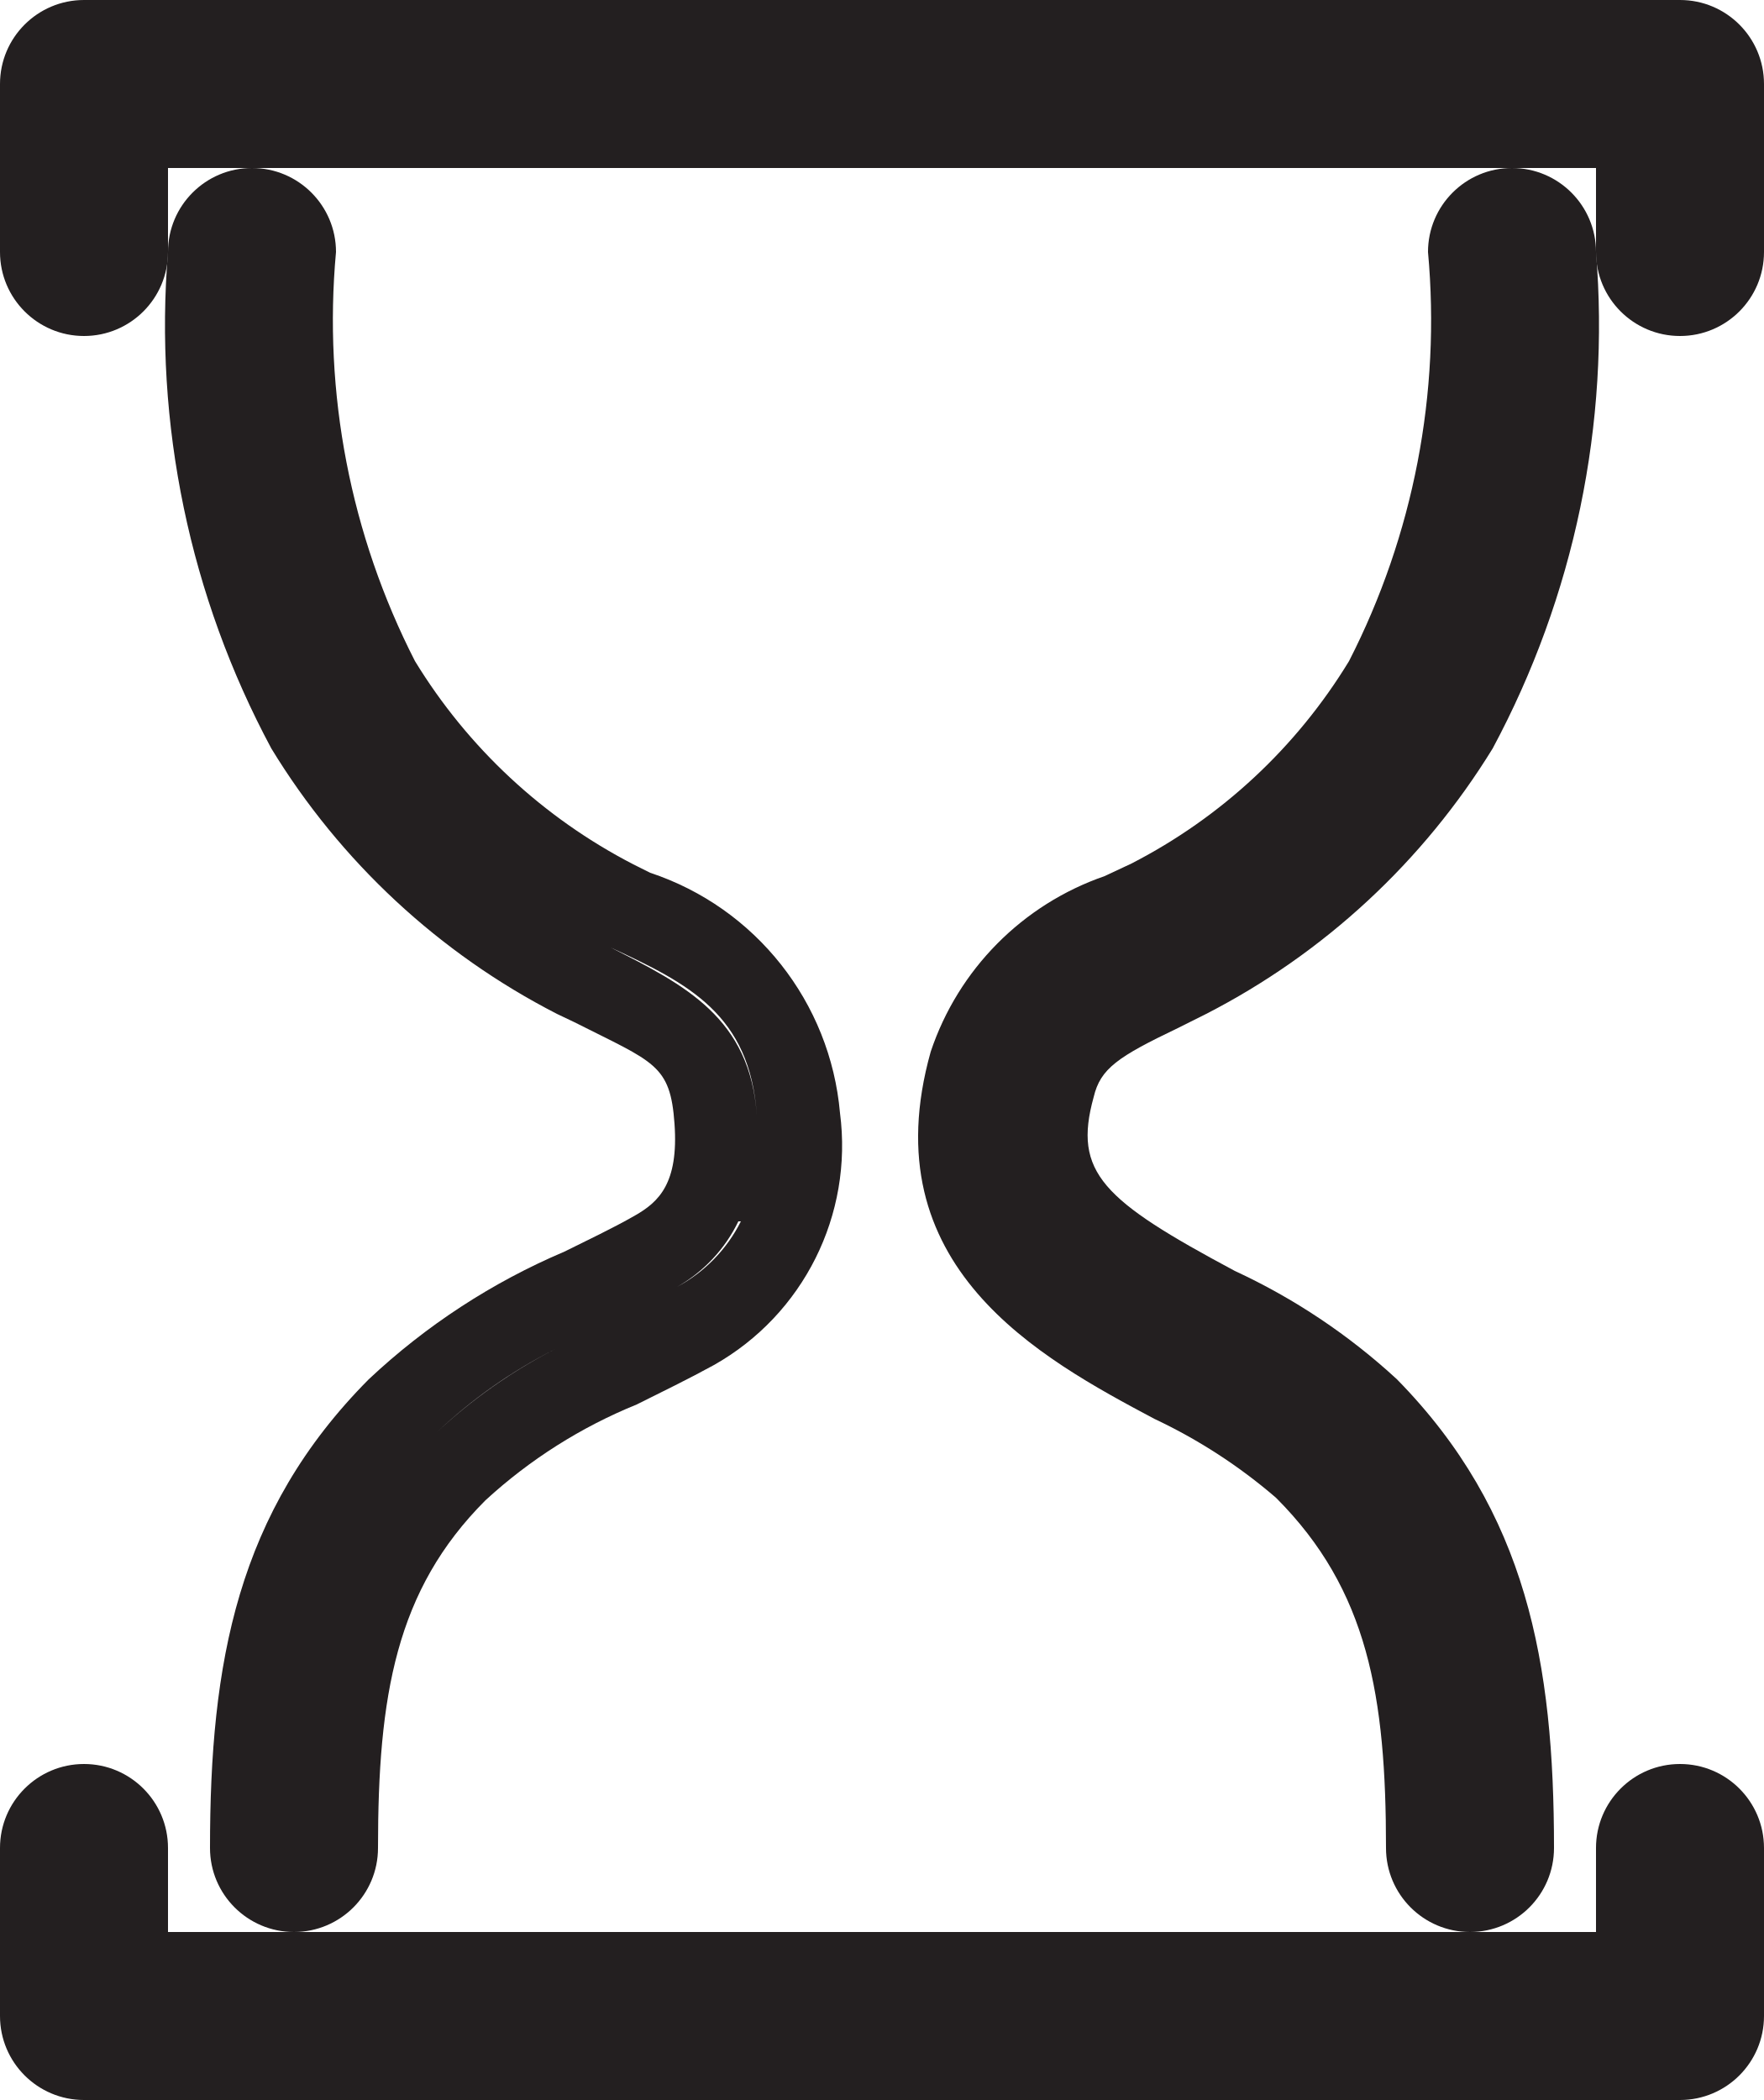
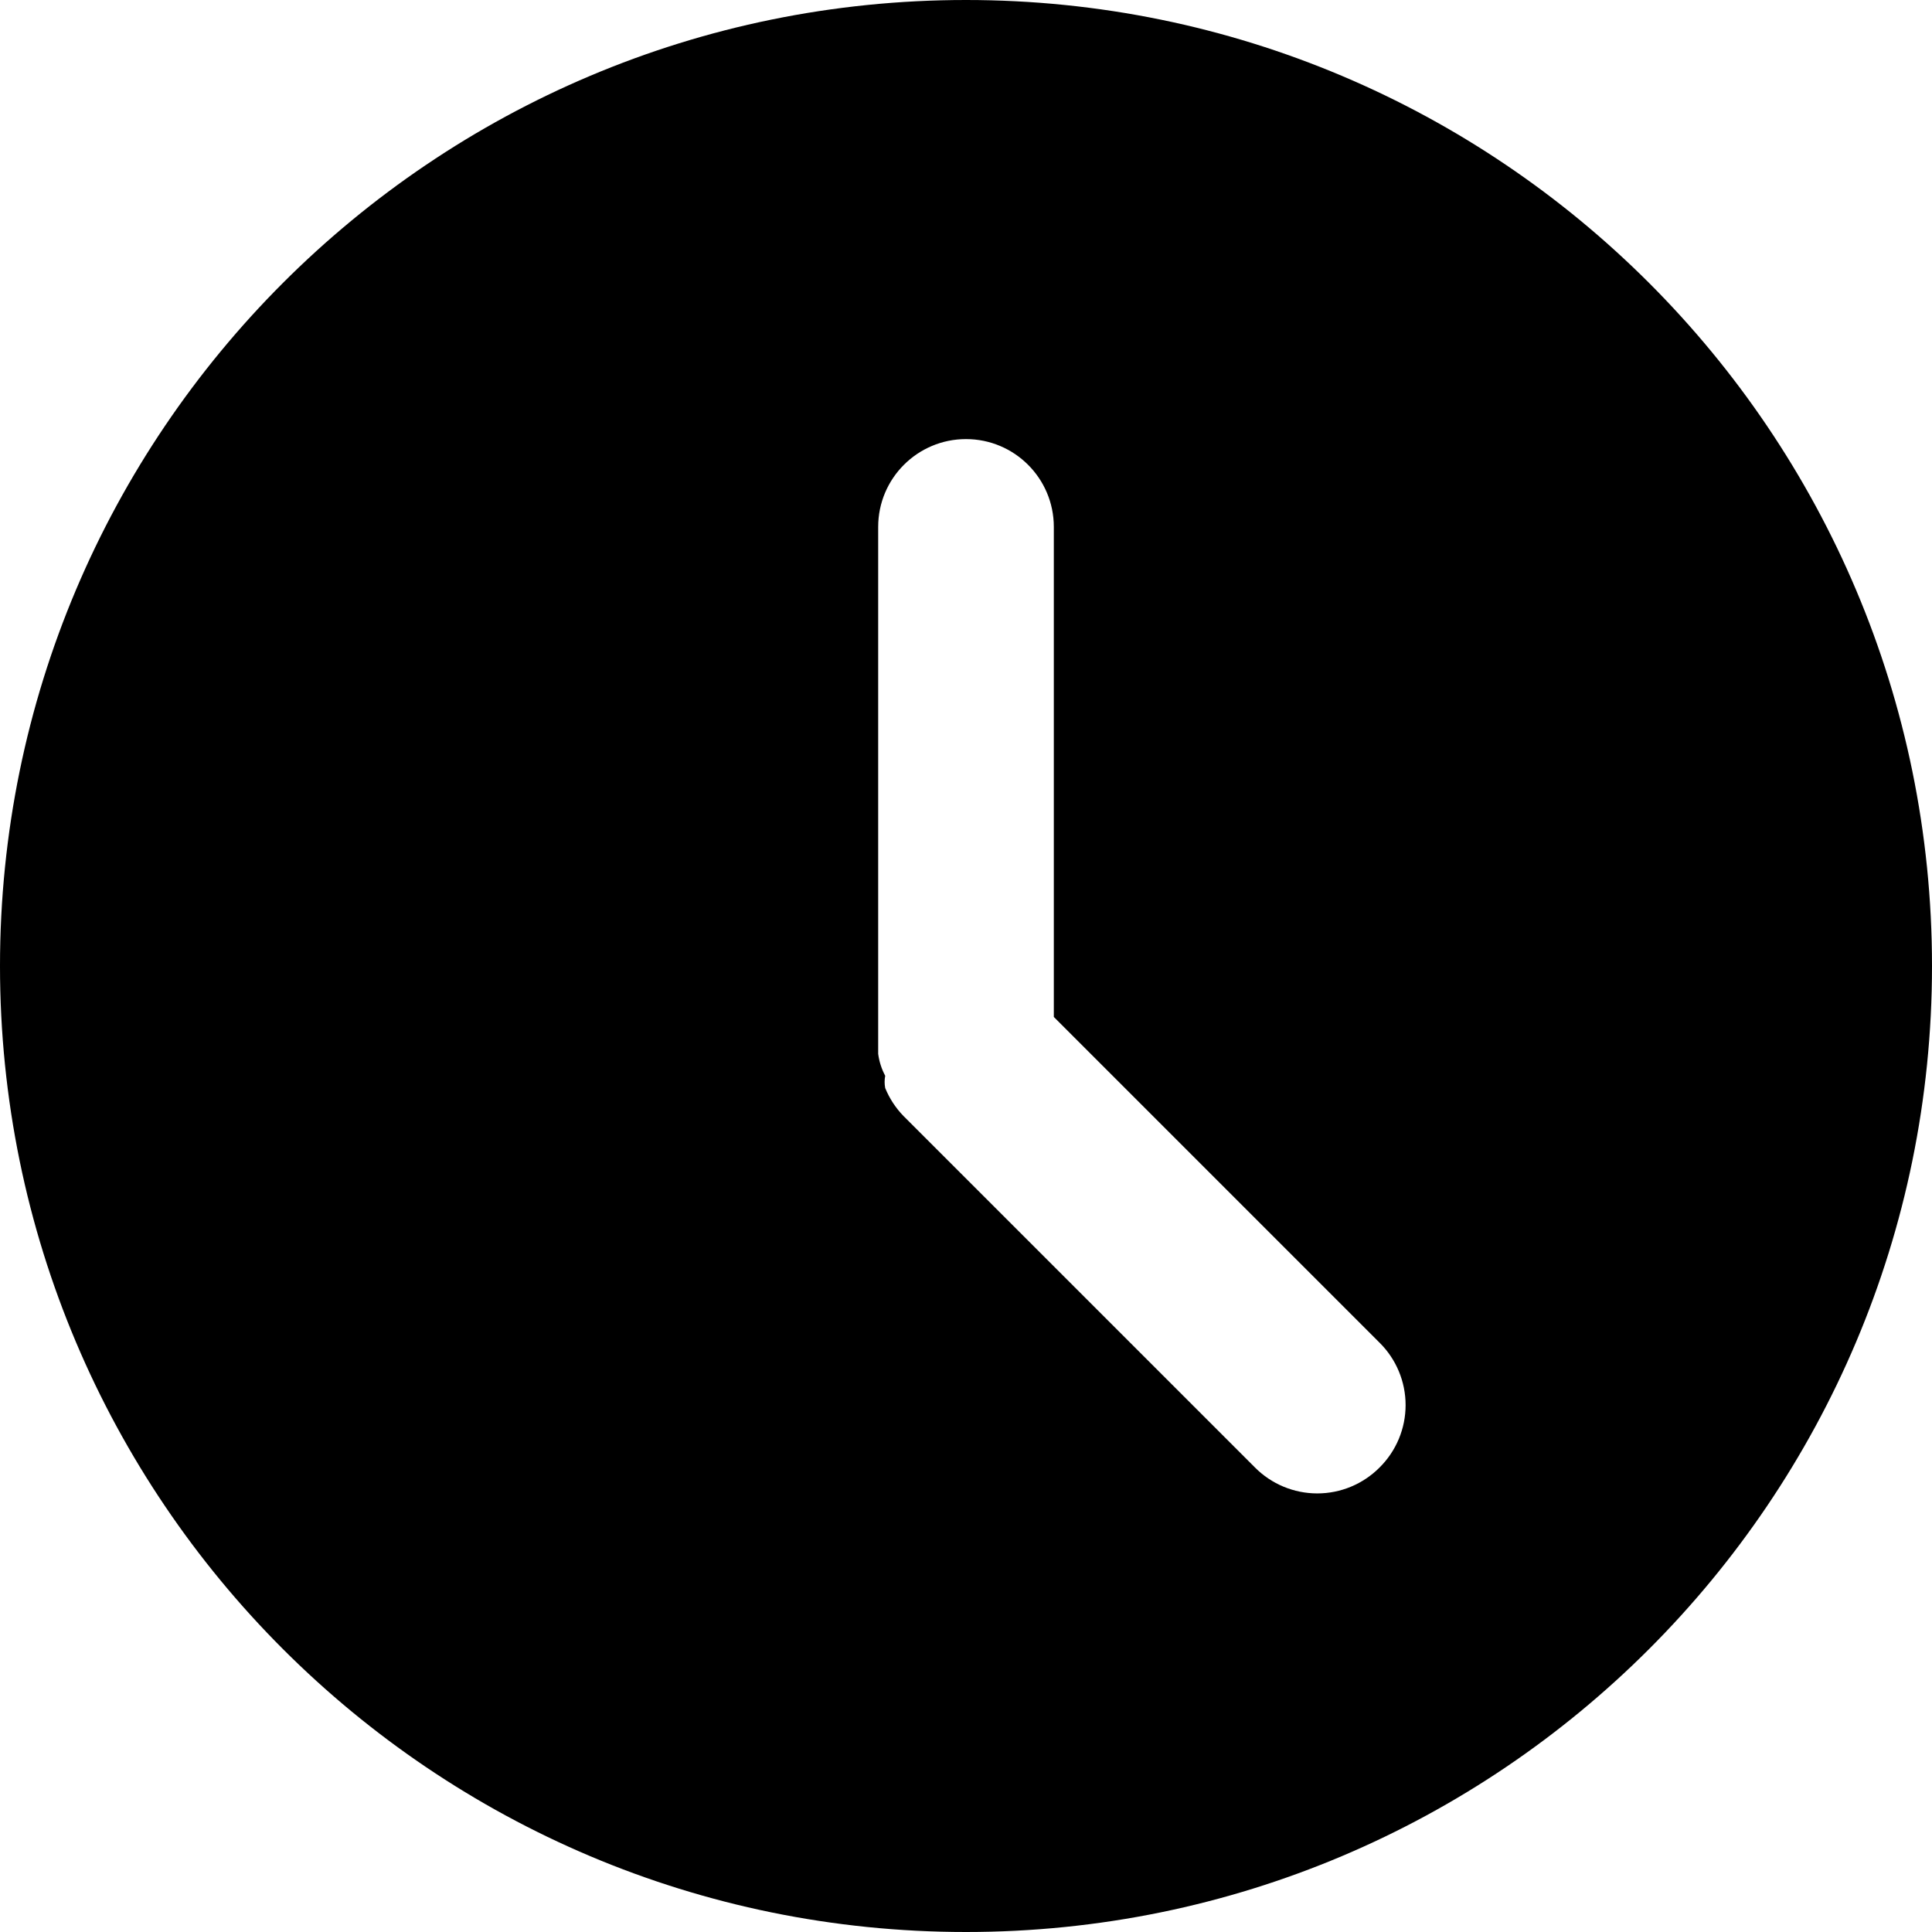
- <svg xmlns="http://www.w3.org/2000/svg" viewBox="0 0 21 25">
-   <defs>
-     <style>.e77115c5-df1a-459b-9c8c-4de365b61f94{fill:#231f20;}</style>
-   </defs>
-   <g id="f2b8ba81-cabd-41ae-bc5d-0b9c21513013" data-name="Layer 2">
-     <g id="f3ebb41d-82f5-4c7a-838d-fcff4b19ccc3" data-name="set">
-       <path class="e77115c5-df1a-459b-9c8c-4de365b61f94" d="M20,4a1,1,0,0,1-1-1V2H2V3A1,1,0,0,1,0,3V1A1,1,0,0,1,1,0H20a1,1,0,0,1,1,1V3A1,1,0,0,1,20,4Zm0-1V3ZM1,1V1H1Z" />
-       <path class="e77115c5-df1a-459b-9c8c-4de365b61f94" d="M20,25H1a1,1,0,0,1-1-1V22a1,1,0,0,1,2,0v1H19V22a1,1,0,0,1,2,0v2A1,1,0,0,1,20,25Zm0-1v0ZM1,24H1Z" />
-       <path class="e77115c5-df1a-459b-9c8c-4de365b61f94" d="M17.5,23a1,1,0,0,1-1-1c0-1.8-.21-3.07-1.31-4.17a6.38,6.38,0,0,0-1.45-.94c-1.35-.72-3.38-1.81-2.66-4.37a3.33,3.33,0,0,1,2.07-2.09l.32-.15a6.52,6.52,0,0,0,2.59-2.41A8.91,8.91,0,0,0,17,3a1,1,0,0,1,2,0,10.65,10.65,0,0,1-1.23,5.91,8.63,8.63,0,0,1-3.41,3.16l-.34.17c-.71.34-.92.48-1,.82-.25.9.11,1.23,1.68,2.07a7.49,7.49,0,0,1,1.93,1.29C18.18,18,18.5,19.8,18.5,22A1,1,0,0,1,17.5,23Zm0-1v0Zm-3.34-6,.05,0,0,0,0,0Zm-.51-4.68-.06,0-.13.07.13-.07Zm3.31-3a.35.35,0,0,1-.05.08,7.58,7.58,0,0,1-3,2.77,7.58,7.58,0,0,0,3-2.77Z" />
-       <path class="e77115c5-df1a-459b-9c8c-4de365b61f94" d="M3.5,23a1,1,0,0,1-1-1c0-2.2.32-4,1.89-5.58A7.93,7.93,0,0,1,6.72,14.9c.28-.14.56-.27.84-.43s.52-.38.47-1.09-.24-.73-1.19-1.21l-.21-.1a8.55,8.55,0,0,1-3.4-3.16A10.65,10.65,0,0,1,2,3,1,1,0,0,1,4,3a8.91,8.91,0,0,0,.94,4.87,6.58,6.58,0,0,0,2.6,2.42l.2.1A3.32,3.32,0,0,1,10,13.25a3,3,0,0,1-1.5,3c-.31.17-.62.32-.92.47a6,6,0,0,0-1.8,1.14C4.71,18.93,4.5,20.19,4.5,22A1,1,0,0,1,3.5,23Zm0-1v0Zm.75-3.75a5,5,0,0,0-.46,1.1A5,5,0,0,1,4.25,18.25Zm2.36-2.19a6,6,0,0,0-1.42,1A6.18,6.18,0,0,1,6.61,16.06ZM8,15.35l-.23.13Zm.79-.81a1.79,1.79,0,0,1-.73.78A1.8,1.8,0,0,0,8.82,14.54ZM4,8.28l.07.11a7.53,7.53,0,0,0,3,2.79l.2.1c.89.45,1.66.84,1.74,2,0,0,0,.09,0,.14s0-.1,0-.14c-.08-1.2-.81-1.57-1.74-2l-.2-.1a7.53,7.53,0,0,1-3-2.79Z" />
-     </g>
-   </g>
+ <svg xmlns="http://www.w3.org/2000/svg" viewBox="0 0 22 22">
+   <path d="M11,0A11,11,0,1,0,22,11,11,11,0,0,0,11,0Zm4.71,16.71a1,1,0,0,1-1.42,0l-4-4a1,1,0,0,1-.21-.32.37.37,0,0,1,0-.14A.73.73,0,0,1,10,12V6a1,1,0,0,1,2,0v5.58l3.71,3.71A1,1,0,0,1,15.71,16.71Z" />
</svg>
